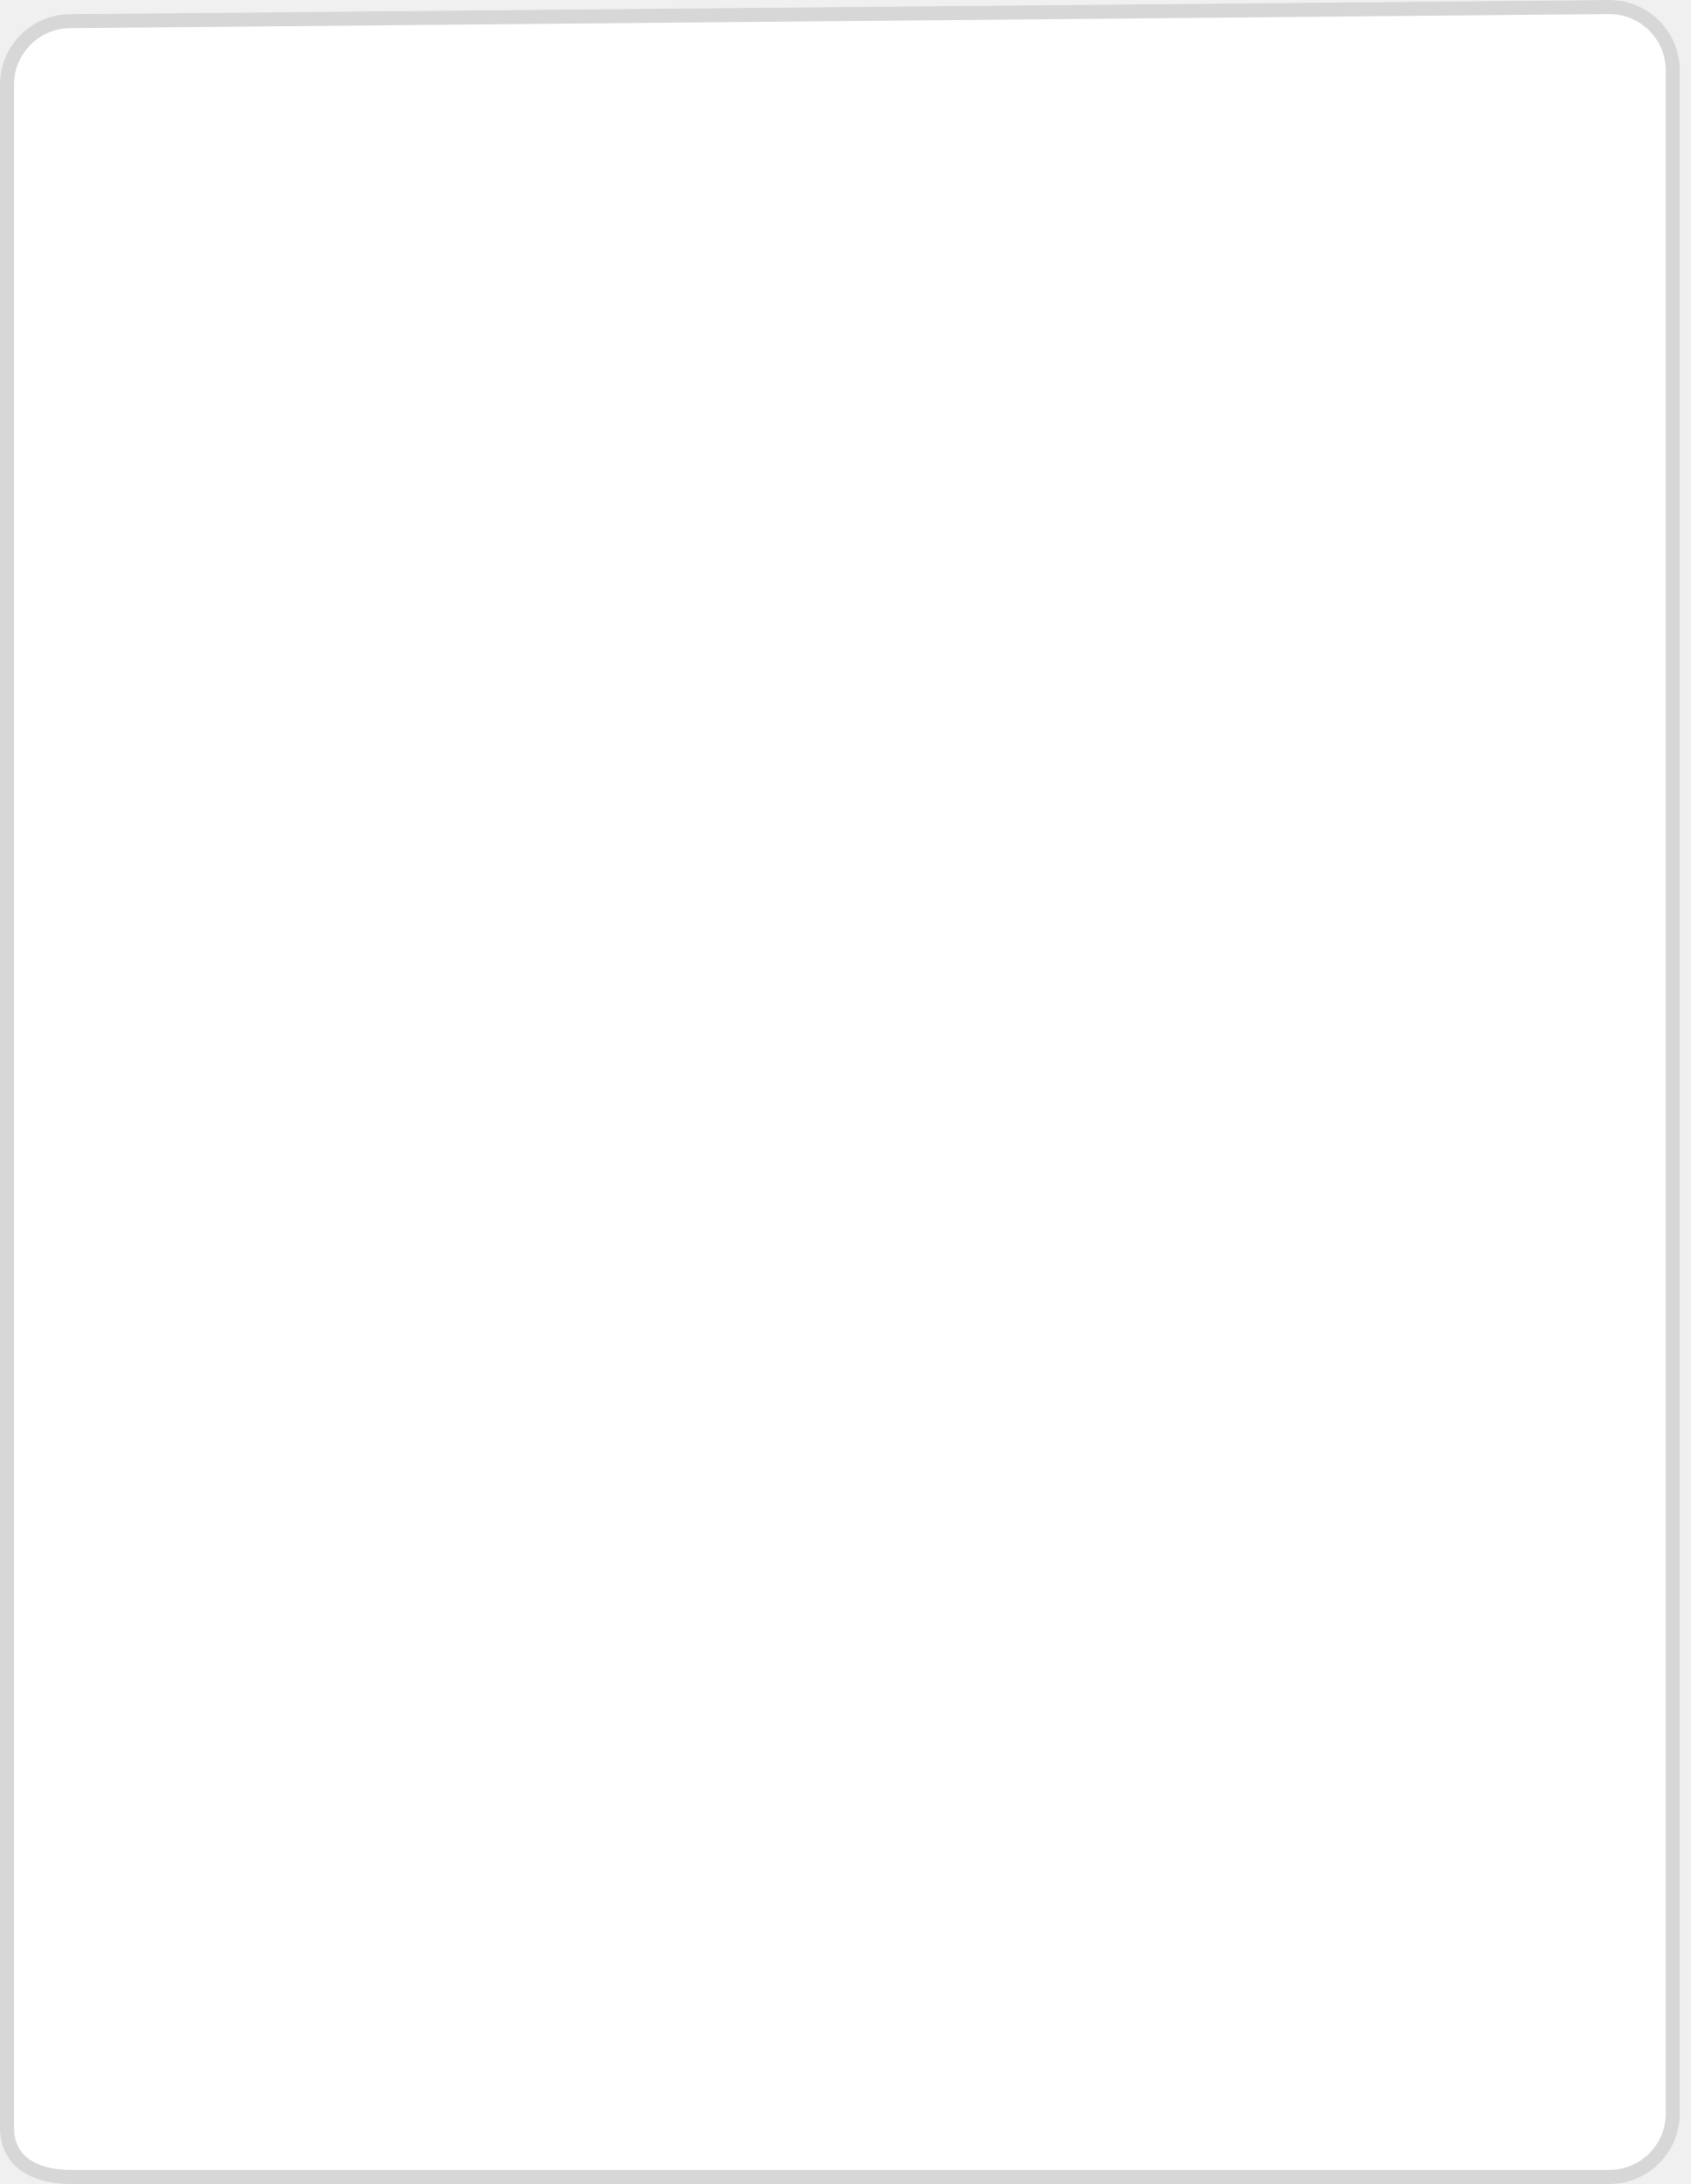
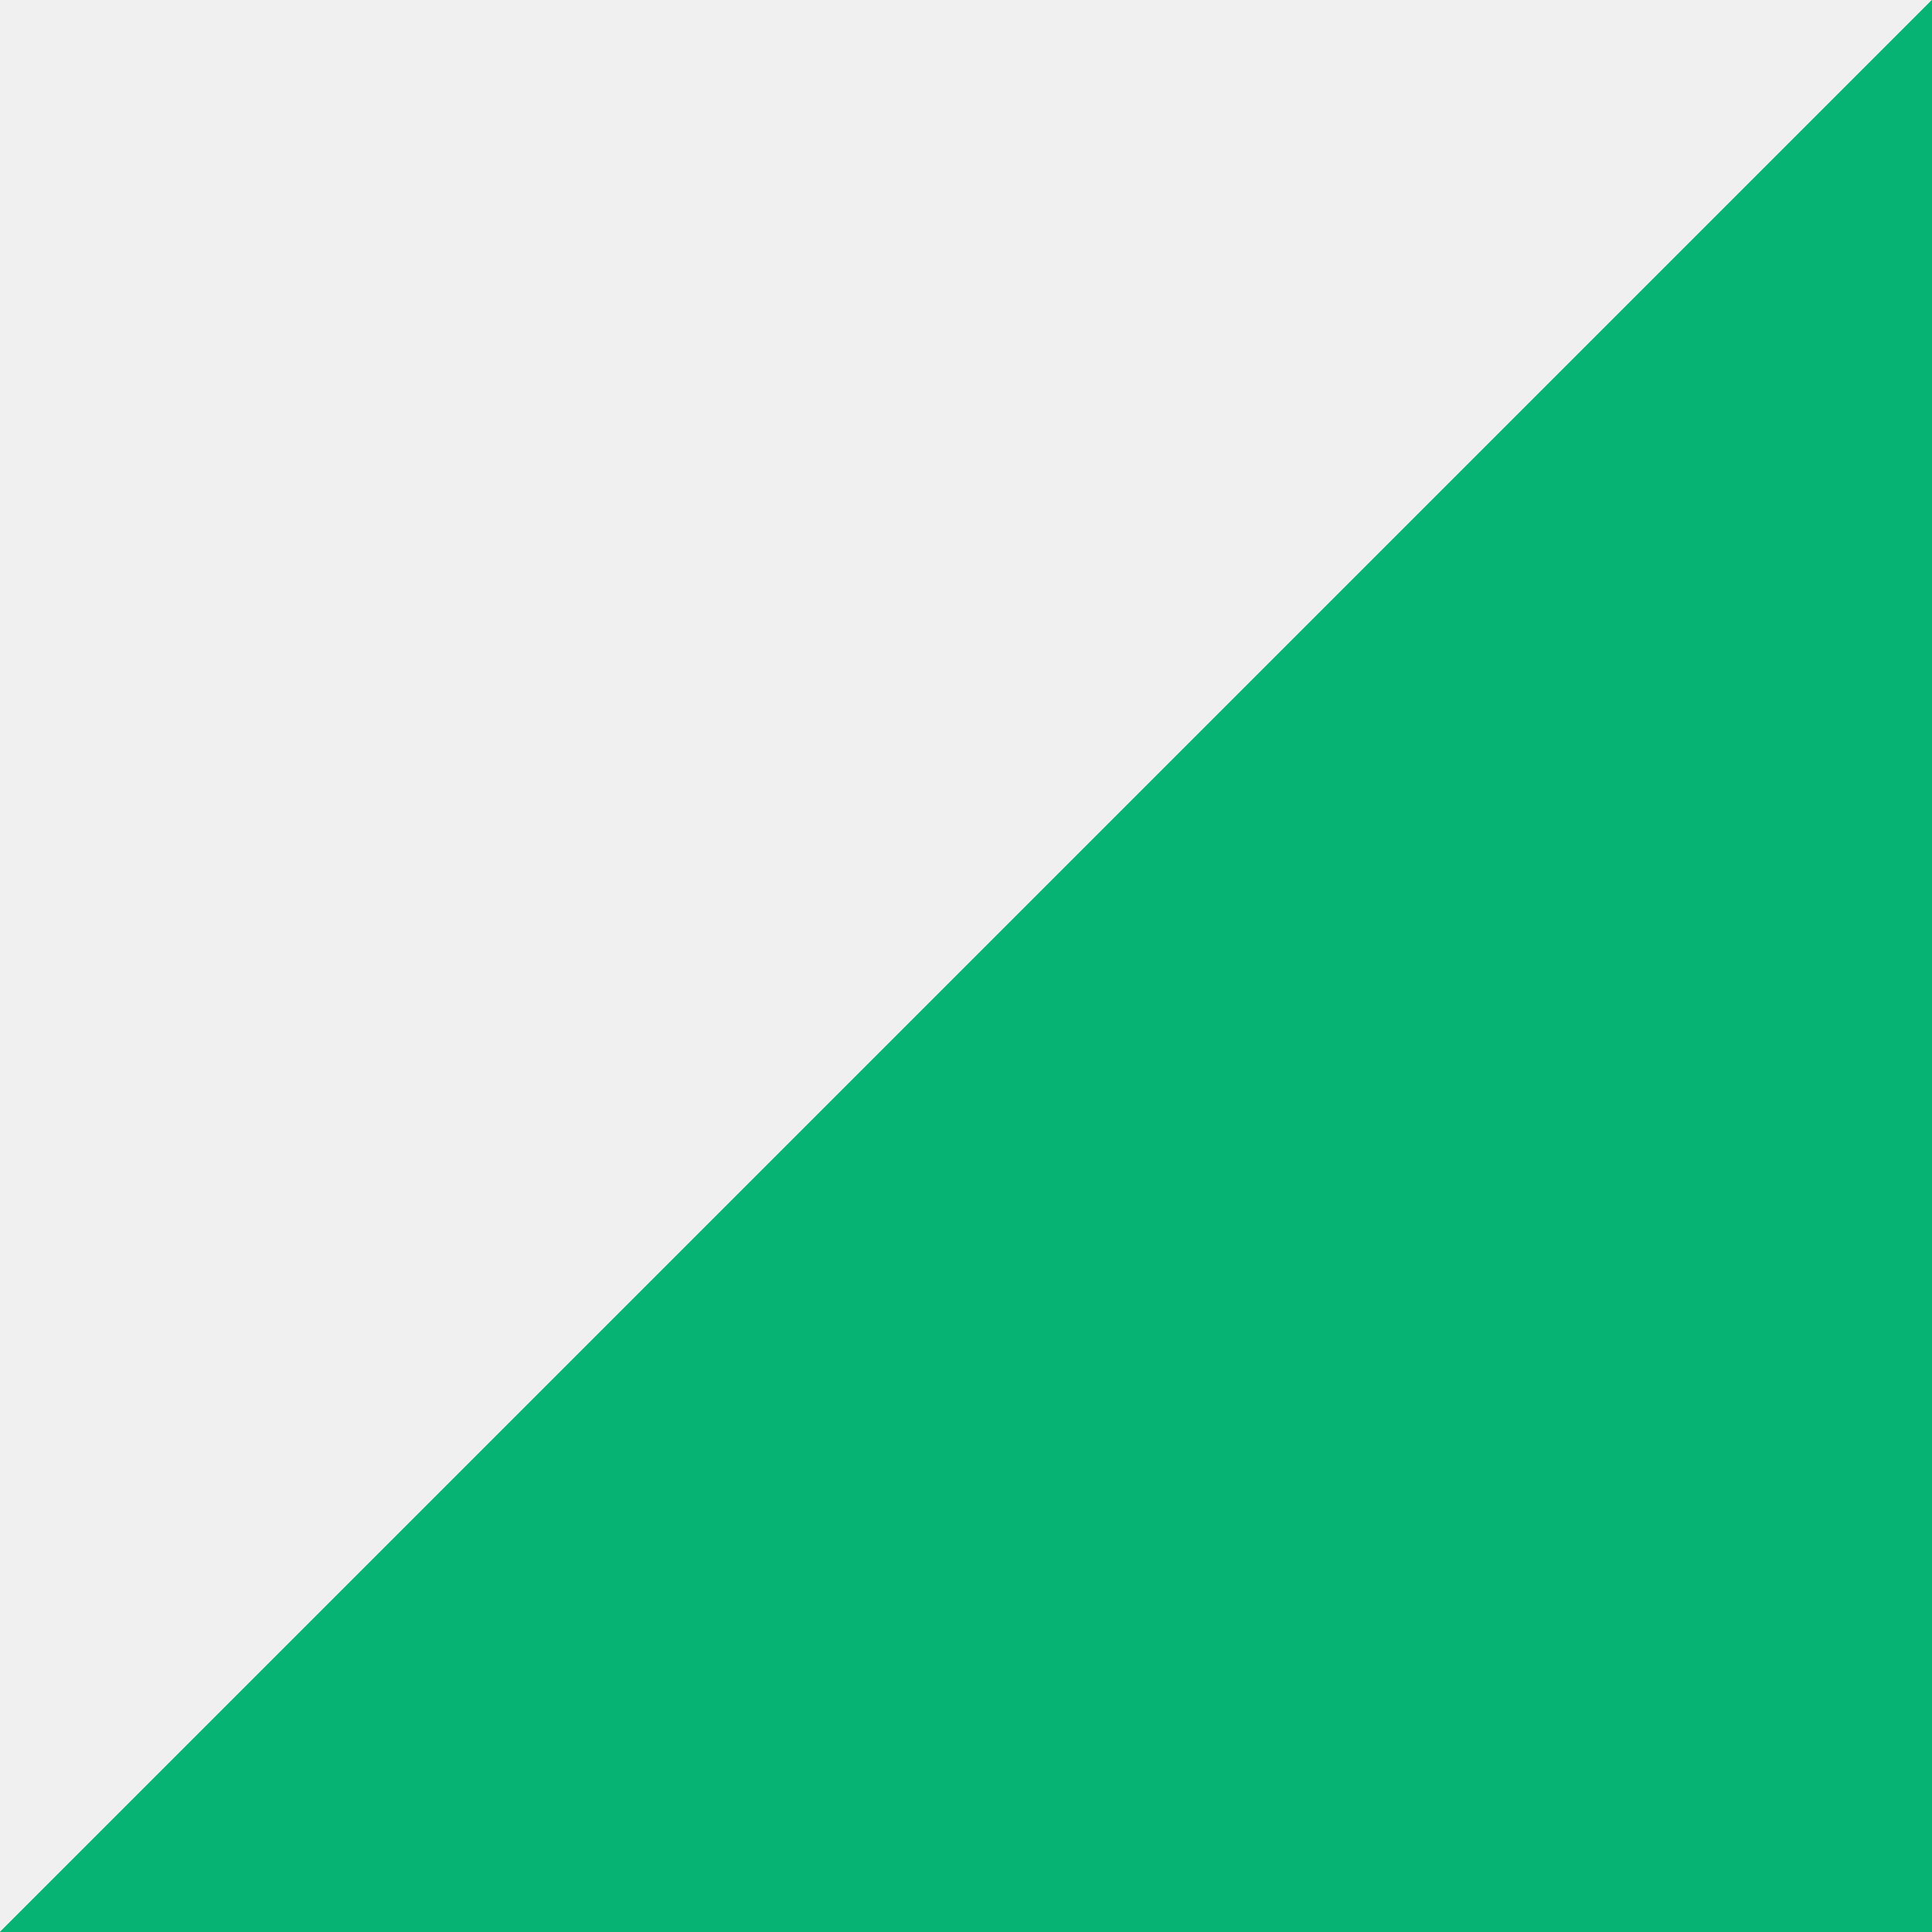
- <svg xmlns="http://www.w3.org/2000/svg" version="1.1" width="120px" height="155px">
+ <svg xmlns="http://www.w3.org/2000/svg" version="1.1" width="15px" height="15px">
  <defs>
-     <mask fill="white" id="clip664">
-       <path d="M 5 155  C 2.239 155  0 153.761  0 151  L 0 6  C 0 3.239  2.239 1  5 1  L 114.24 0  C 117.001 0  119.24 2.239  119.24 5  L 119.24 150  C 119.24 152.761  117.001 155  114.24 155  L 5 155  Z " fill-rule="evenodd" />
+     <mask fill="white" id="clip1401">
+       <path d="M 0 15  L 15 0  L 15 15  L 0 15  Z " fill-rule="evenodd" />
    </mask>
  </defs>
-   <g transform="matrix(1 0 0 1 -188 -249 )">
-     <path d="M 5 155  C 2.239 155  0 153.761  0 151  L 0 6  C 0 3.239  2.239 1  5 1  L 114.24 0  C 117.001 0  119.24 2.239  119.24 5  L 119.24 150  C 119.24 152.761  117.001 155  114.24 155  L 5 155  Z " fill-rule="nonzero" fill="#ffffff" stroke="none" transform="matrix(1 0 0 1 188 249 )" />
-     <path d="M 5 155  C 2.239 155  0 153.761  0 151  L 0 6  C 0 3.239  2.239 1  5 1  L 114.24 0  C 117.001 0  119.24 2.239  119.24 5  L 119.24 150  C 119.24 152.761  117.001 155  114.24 155  L 5 155  Z " stroke-width="2" stroke="#d7d7d7" fill="none" transform="matrix(1 0 0 1 188 249 )" mask="url(#clip664)" />
+   <g transform="matrix(1 0 0 1 -96 -352 )">
+     <path d="M 0 15  L 15 0  L 15 15  L 0 15  Z " fill-rule="nonzero" fill="#07b373" stroke="none" transform="matrix(1 0 0 1 96 352 )" />
+     <path d="M 0 15  L 15 0  L 15 15  L 0 15  Z " stroke-width="2" stroke="#07b373" fill="none" transform="matrix(1 0 0 1 96 352 )" mask="url(#clip1401)" />
  </g>
</svg>
